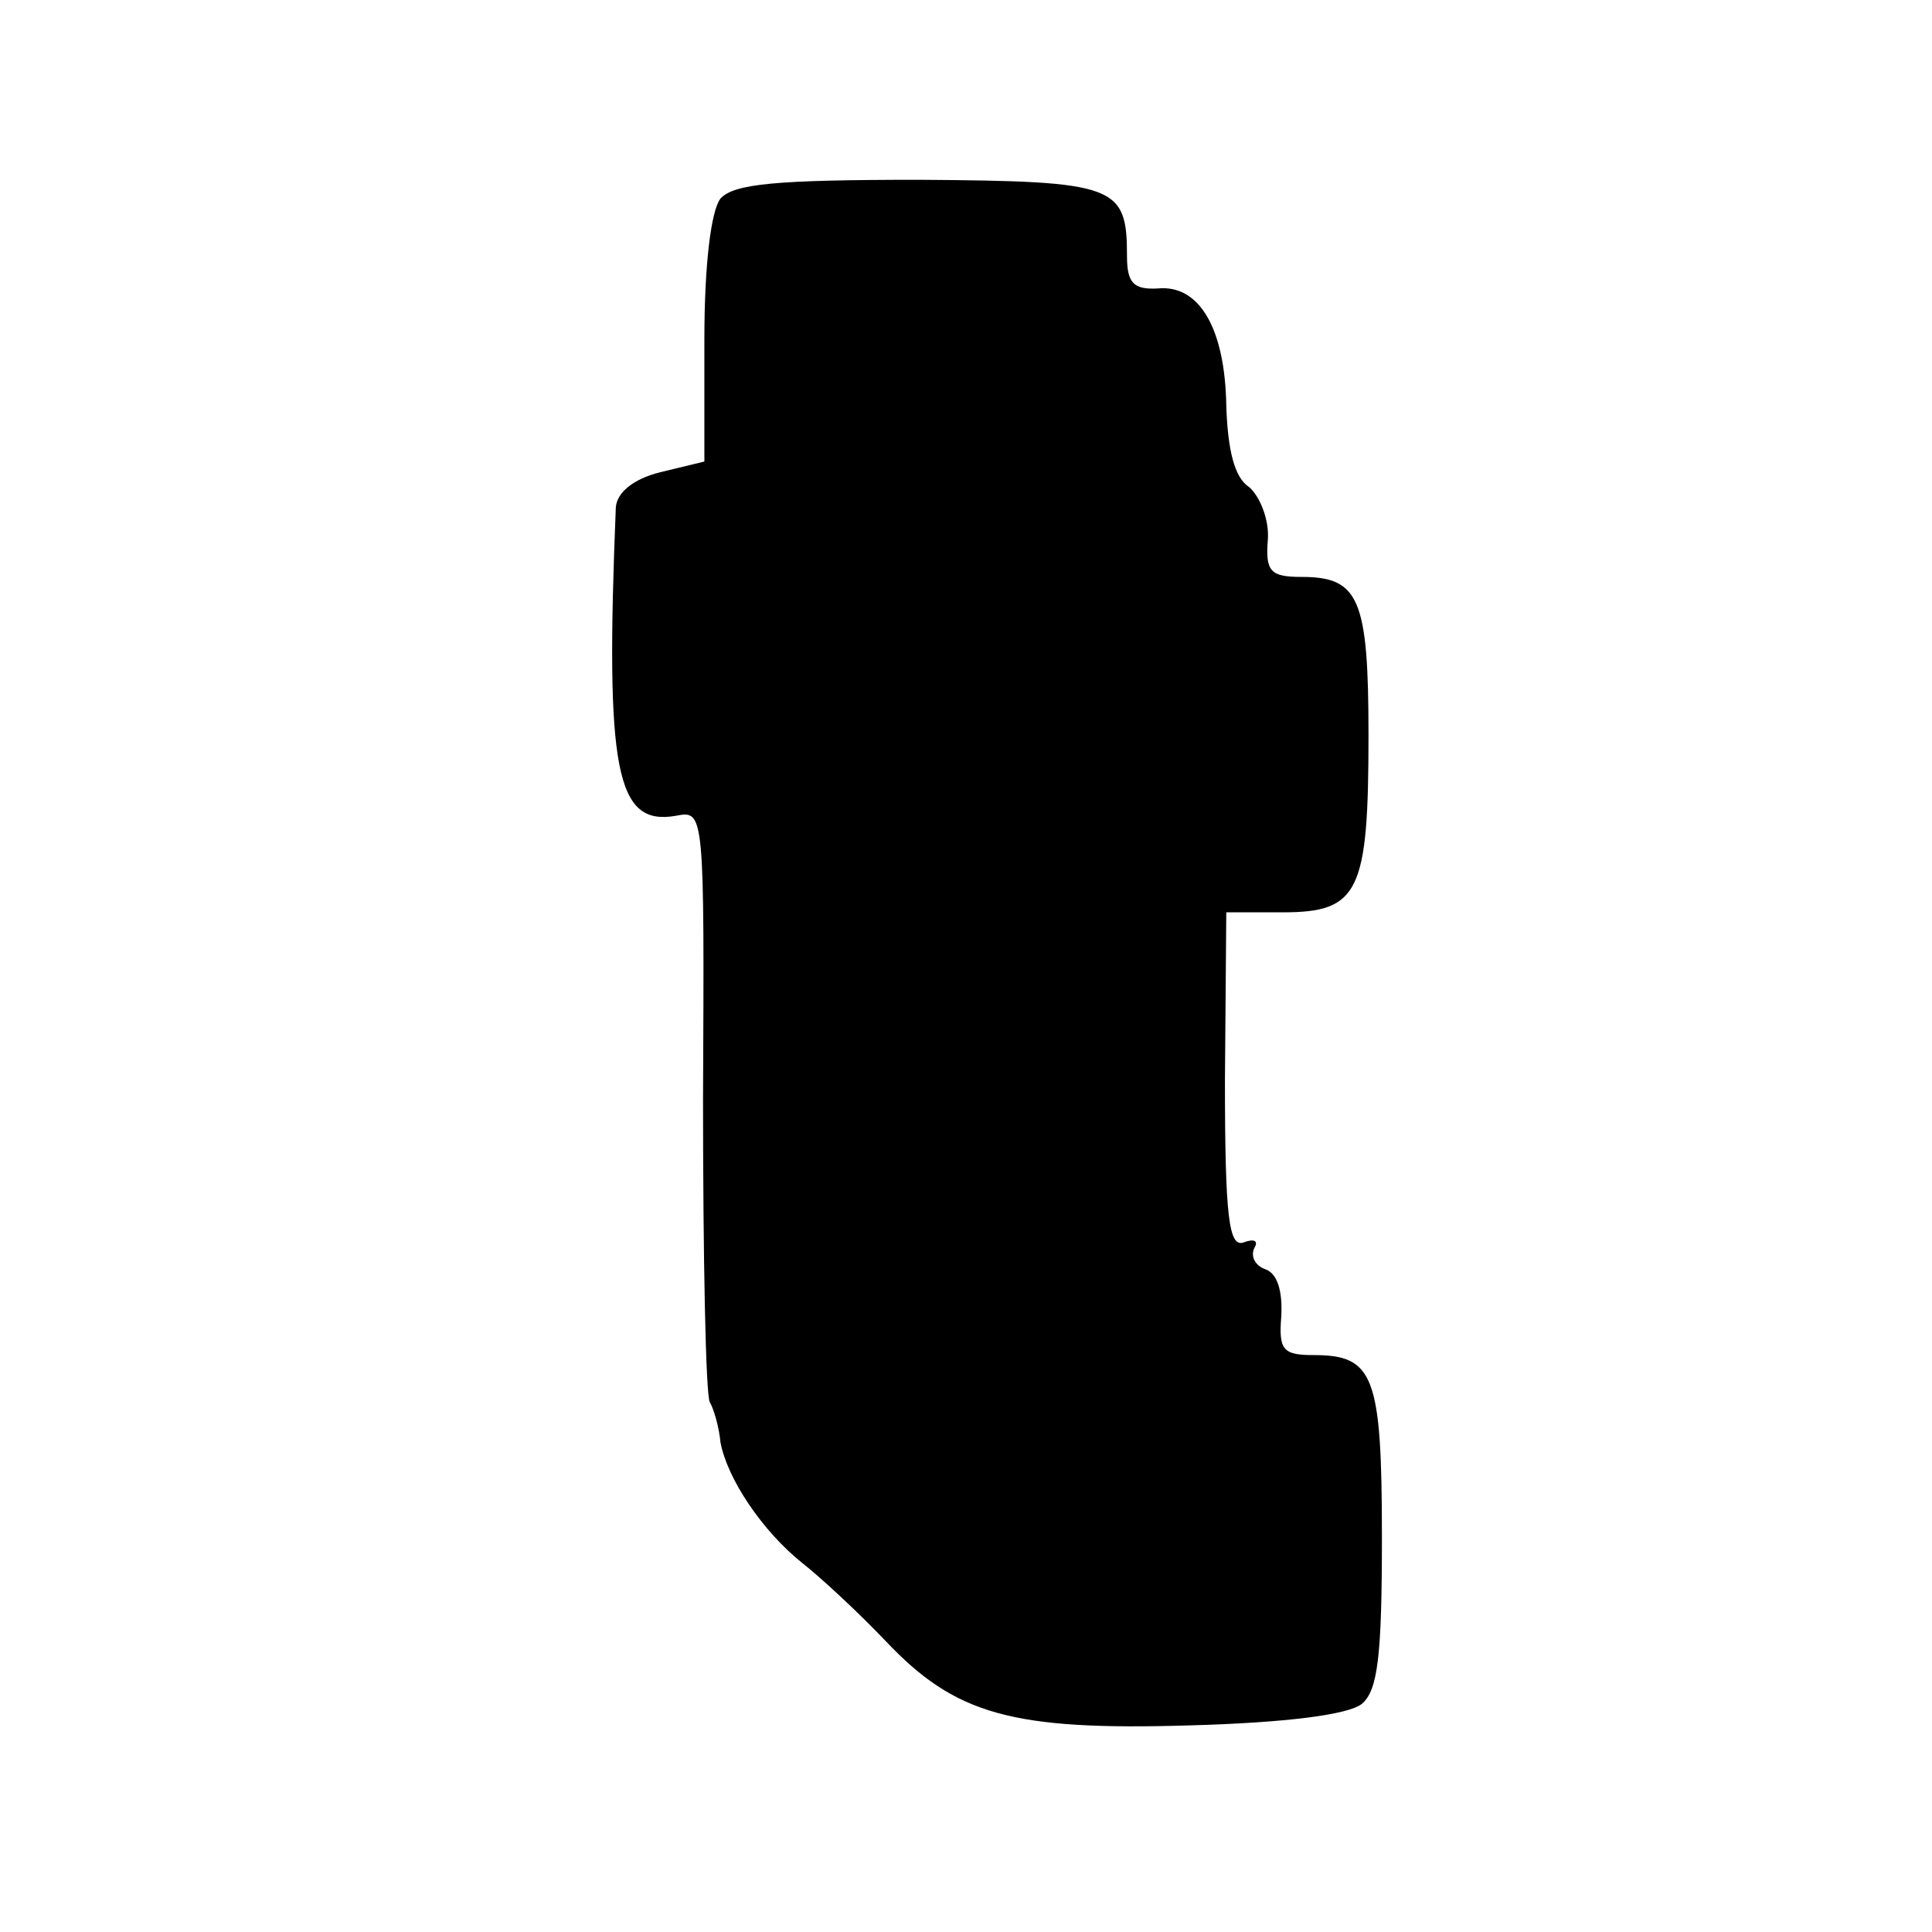
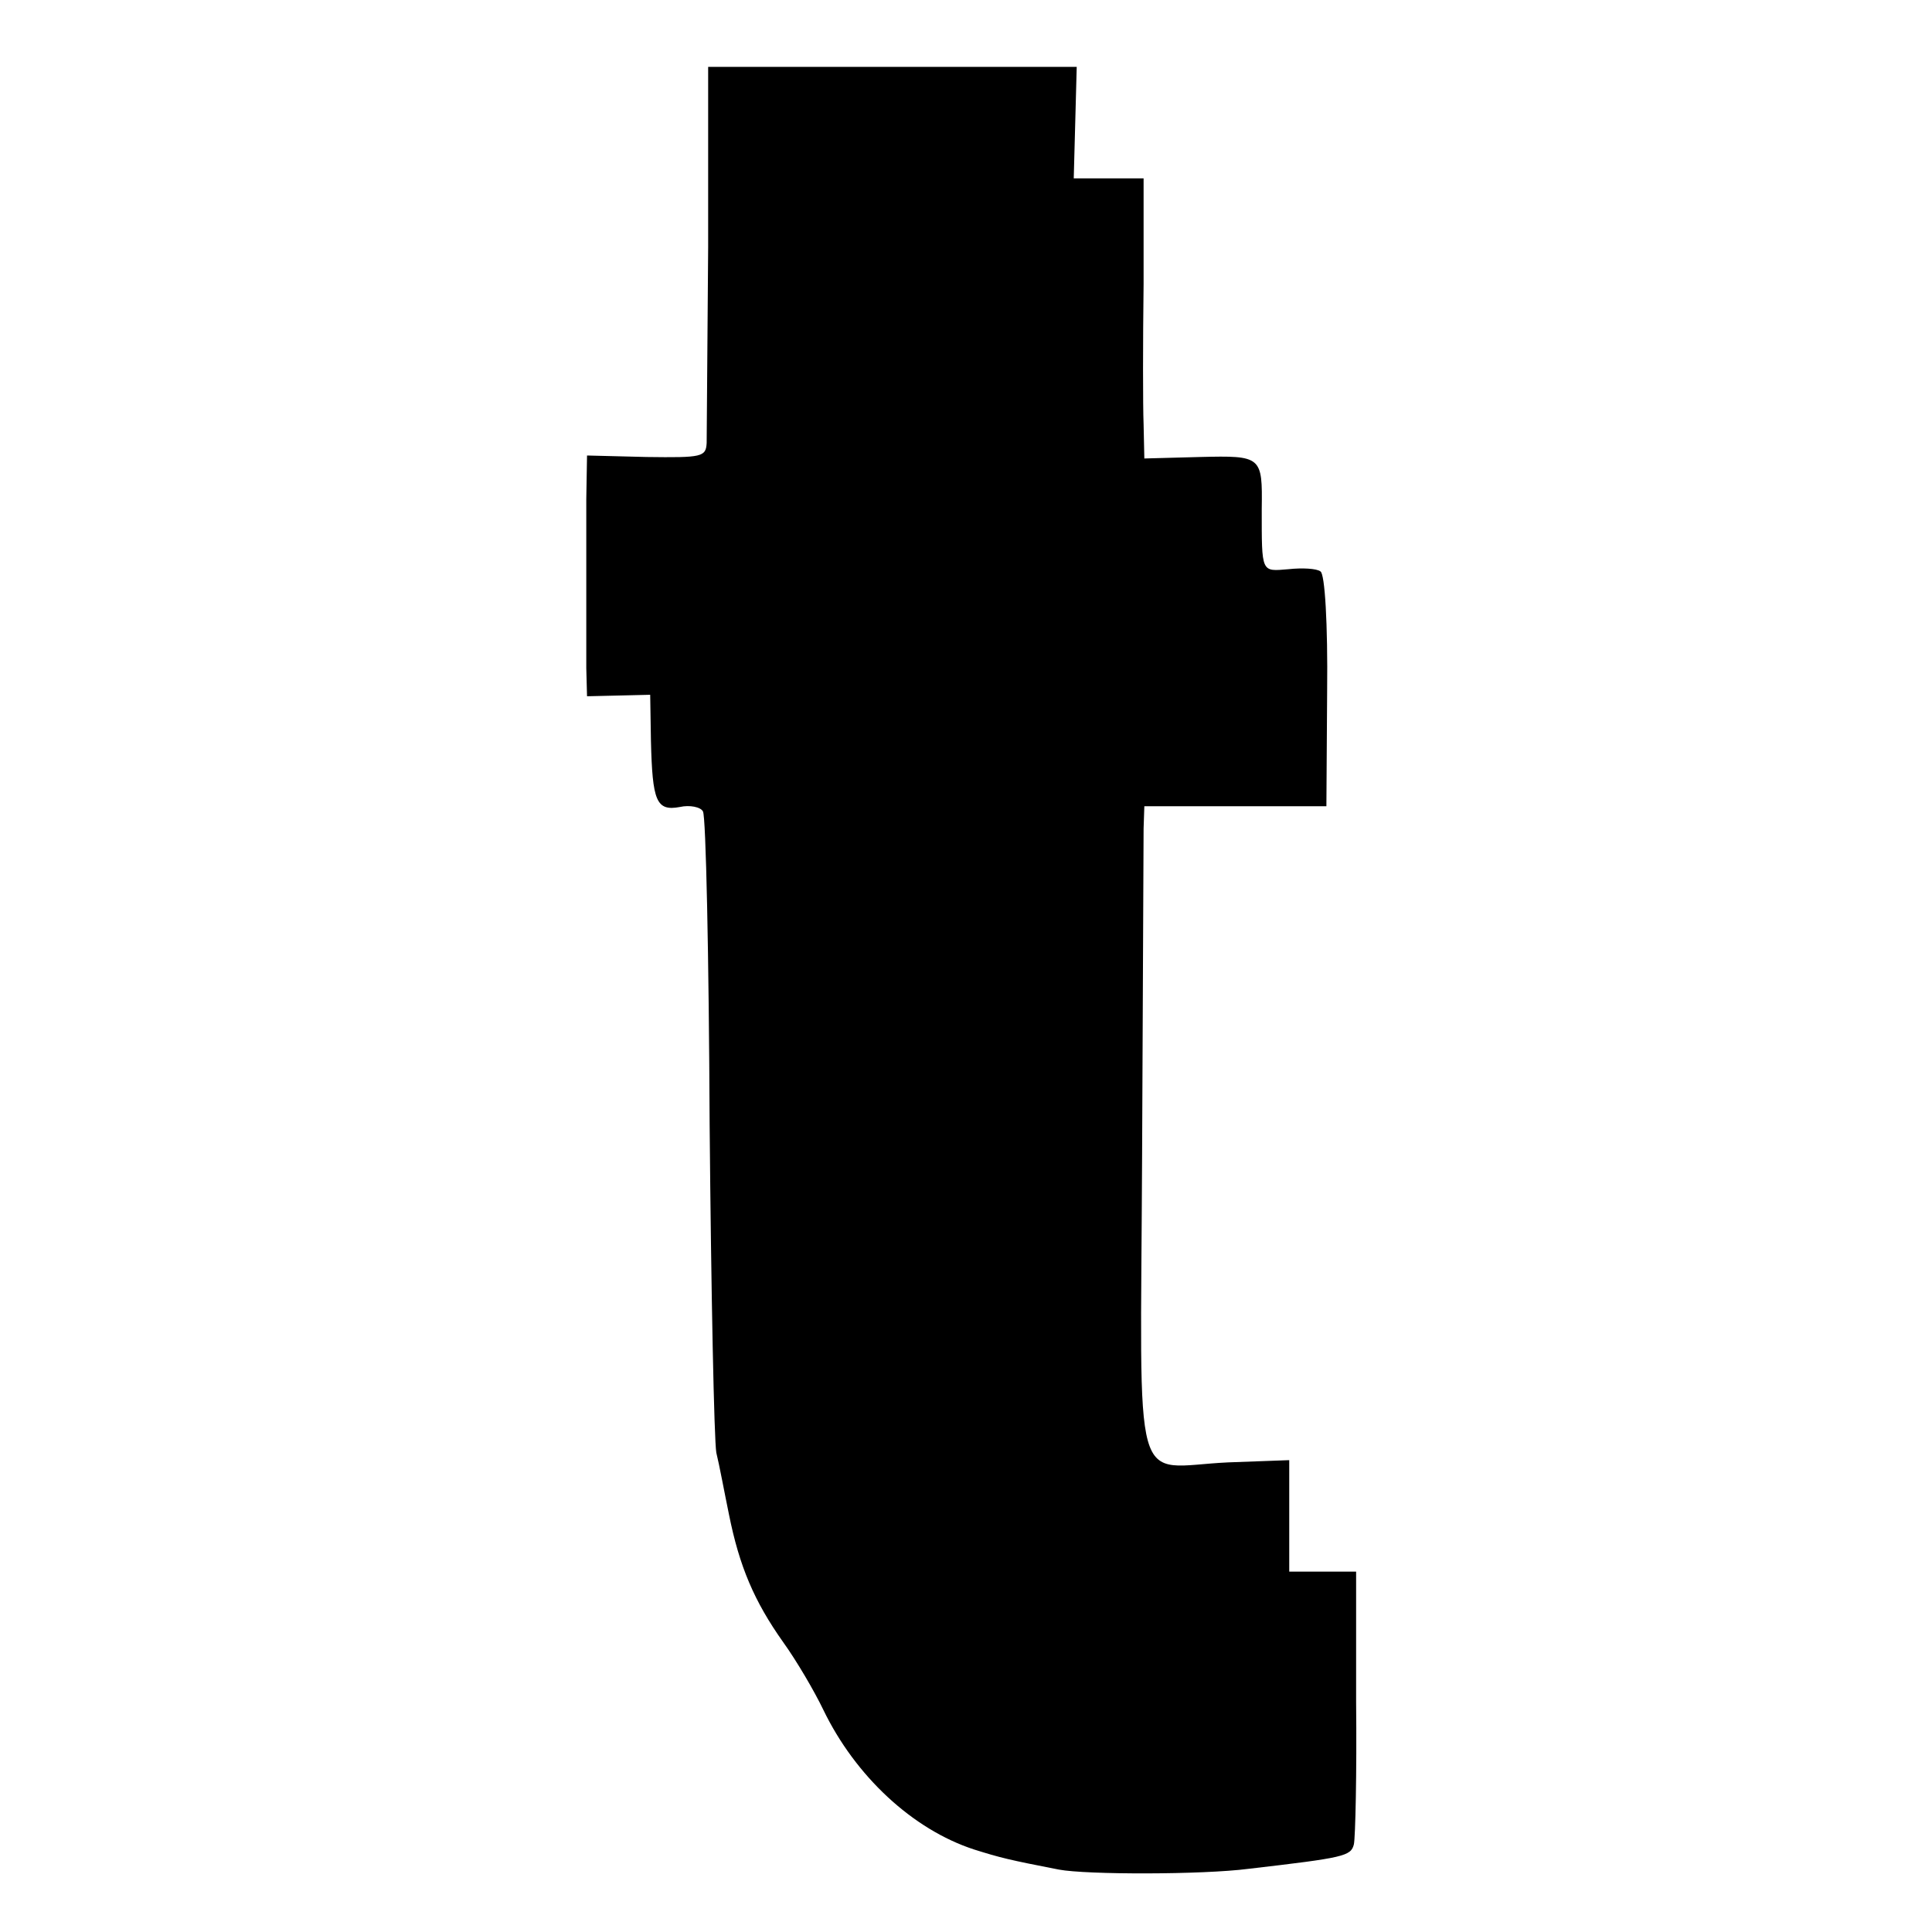
- <svg xmlns="http://www.w3.org/2000/svg" version="1.0" width="144pt" height="144pt" viewBox="0 0 144 144" preserveAspectRatio="xMidYMid meet">
-   <g transform="translate(0,144) scale(0.1,-0.1)" fill="#000000" stroke="none">
-     <path d="M537 1292 c-7 -9 -12 -49 -12 -105 l0 -91 -33 -8 c-20 -5 -32 -15 -33 -26 -8 -197 0 -238 45 -230 21 4 21 3 20 -211 0 -119 2 -220 5 -226 3 -5 7 -19 8 -30 5 -27 31 -66 61 -90 14 -11 42 -37 62 -58 52 -55 94 -67 227 -63 72 2 118 8 128 16 12 10 15 36 15 124 0 121 -6 136 -51 136 -23 0 -26 4 -24 29 1 19 -3 32 -12 35 -8 3 -11 10 -8 16 3 5 0 7 -8 4 -11 -4 -14 18 -14 121 l1 125 42 0 c57 0 64 15 64 132 0 102 -7 118 -50 118 -23 0 -27 4 -25 28 1 15 -6 32 -14 39 -11 7 -16 28 -17 61 -1 57 -20 90 -51 87 -18 -1 -23 4 -23 24 0 53 -8 56 -155 57 -107 0 -138 -3 -148 -14z" />
+ <svg xmlns="http://www.w3.org/2000/svg" version="1.0" width="260pt" height="260pt" viewBox="0 0 260 260" preserveAspectRatio="xMidYMid meet">
+   <g transform="translate(0,260) scale(0.1,-0.1)" fill="#000000" stroke="none">
+     <path d="M953 2268 c-1 -134 -2 -252 -2 -264 -1 -19 -6 -20 -81 -19 l-80 2 -1 -59 c0 -32 0 -87 0 -123 0 -36 0 -82 0 -104 l1 -38 43 1 42 1 1 -62 c2 -81 7 -95 39 -89 13 3 28 0 31 -6 4 -6 8 -195 9 -422 2 -226 6 -424 9 -441 4 -16 11 -54 17 -83 14 -70 34 -117 73 -172 18 -25 42 -66 54 -91 43 -89 120 -161 203 -188 35 -11 47 -14 114 -27 37 -7 193 -7 255 1 129 15 138 17 142 33 2 9 4 96 3 192 l0 175 -45 0 -45 0 0 75 0 75 -82 -3 c-132 -6 -118 -55 -116 415 1 225 2 422 2 438 l1 30 123 0 122 0 1 155 c1 90 -3 158 -9 161 -5 4 -25 5 -43 3 -37 -3 -36 -6 -36 81 1 71 0 72 -83 70 l-75 -2 -1 46 c-1 25 -1 110 0 189 l0 142 -47 0 -47 0 2 75 2 75 -248 0 -248 0 0 -242z" />
  </g>
</svg>
